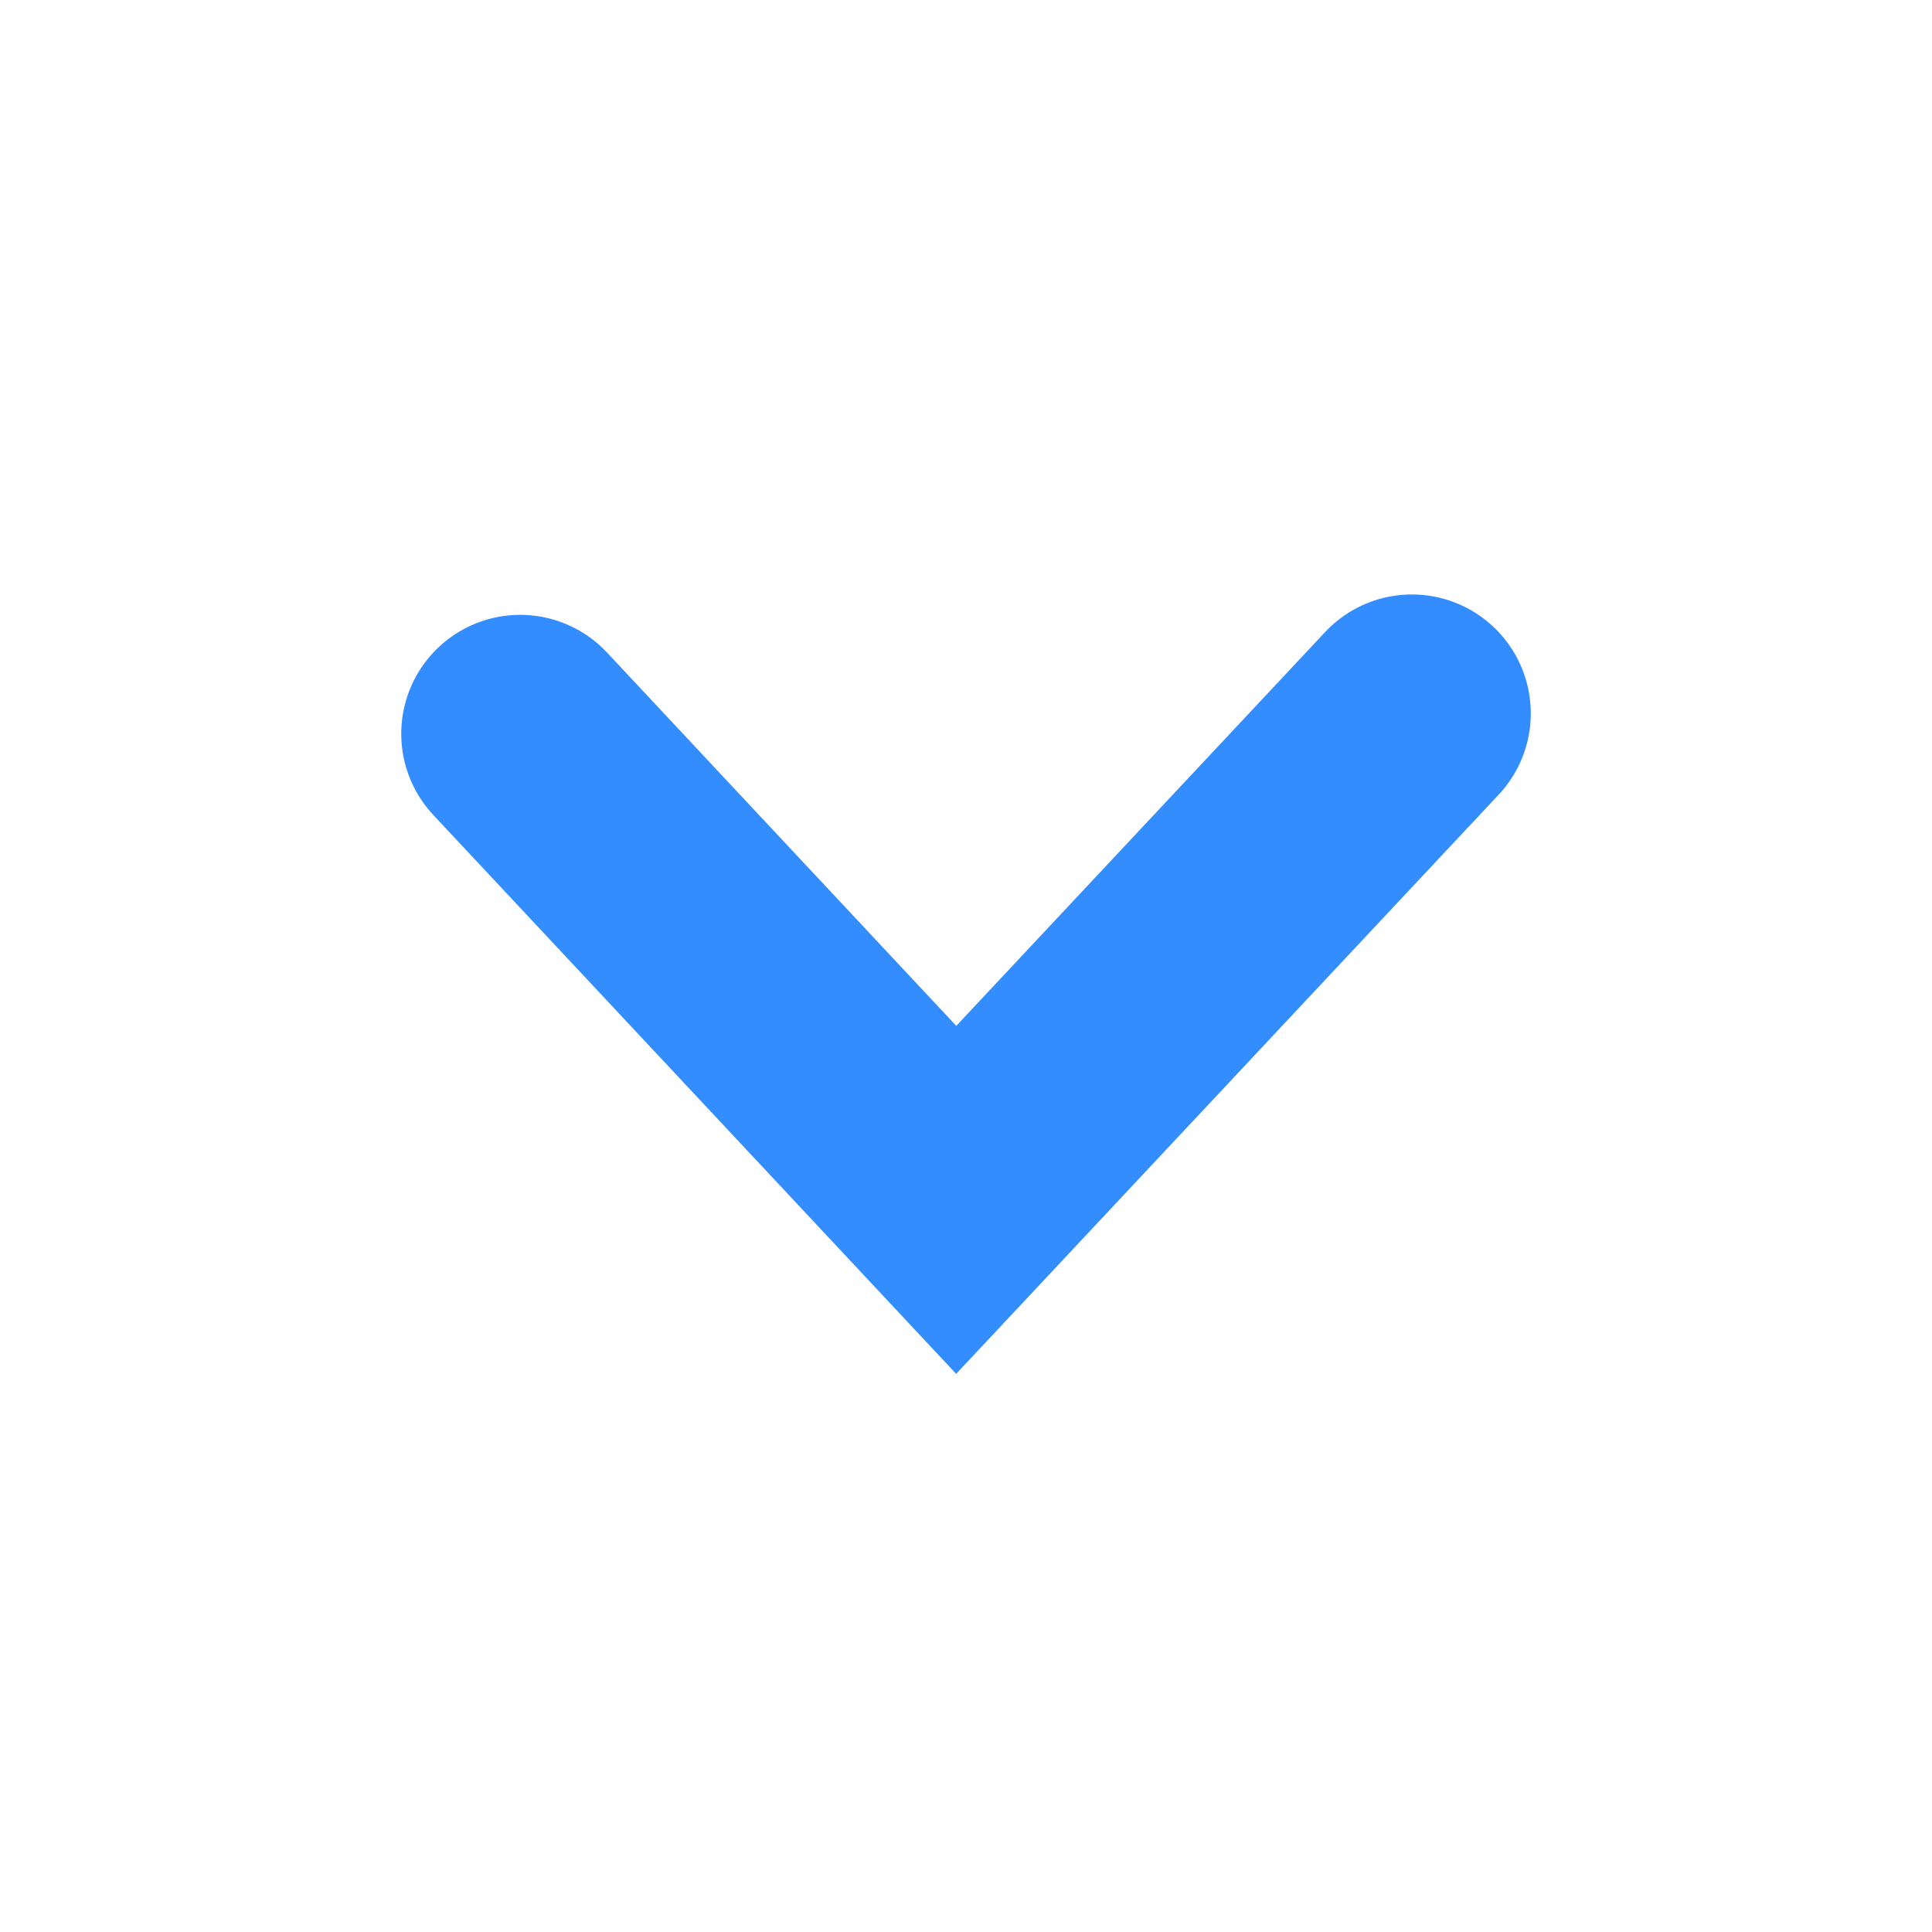
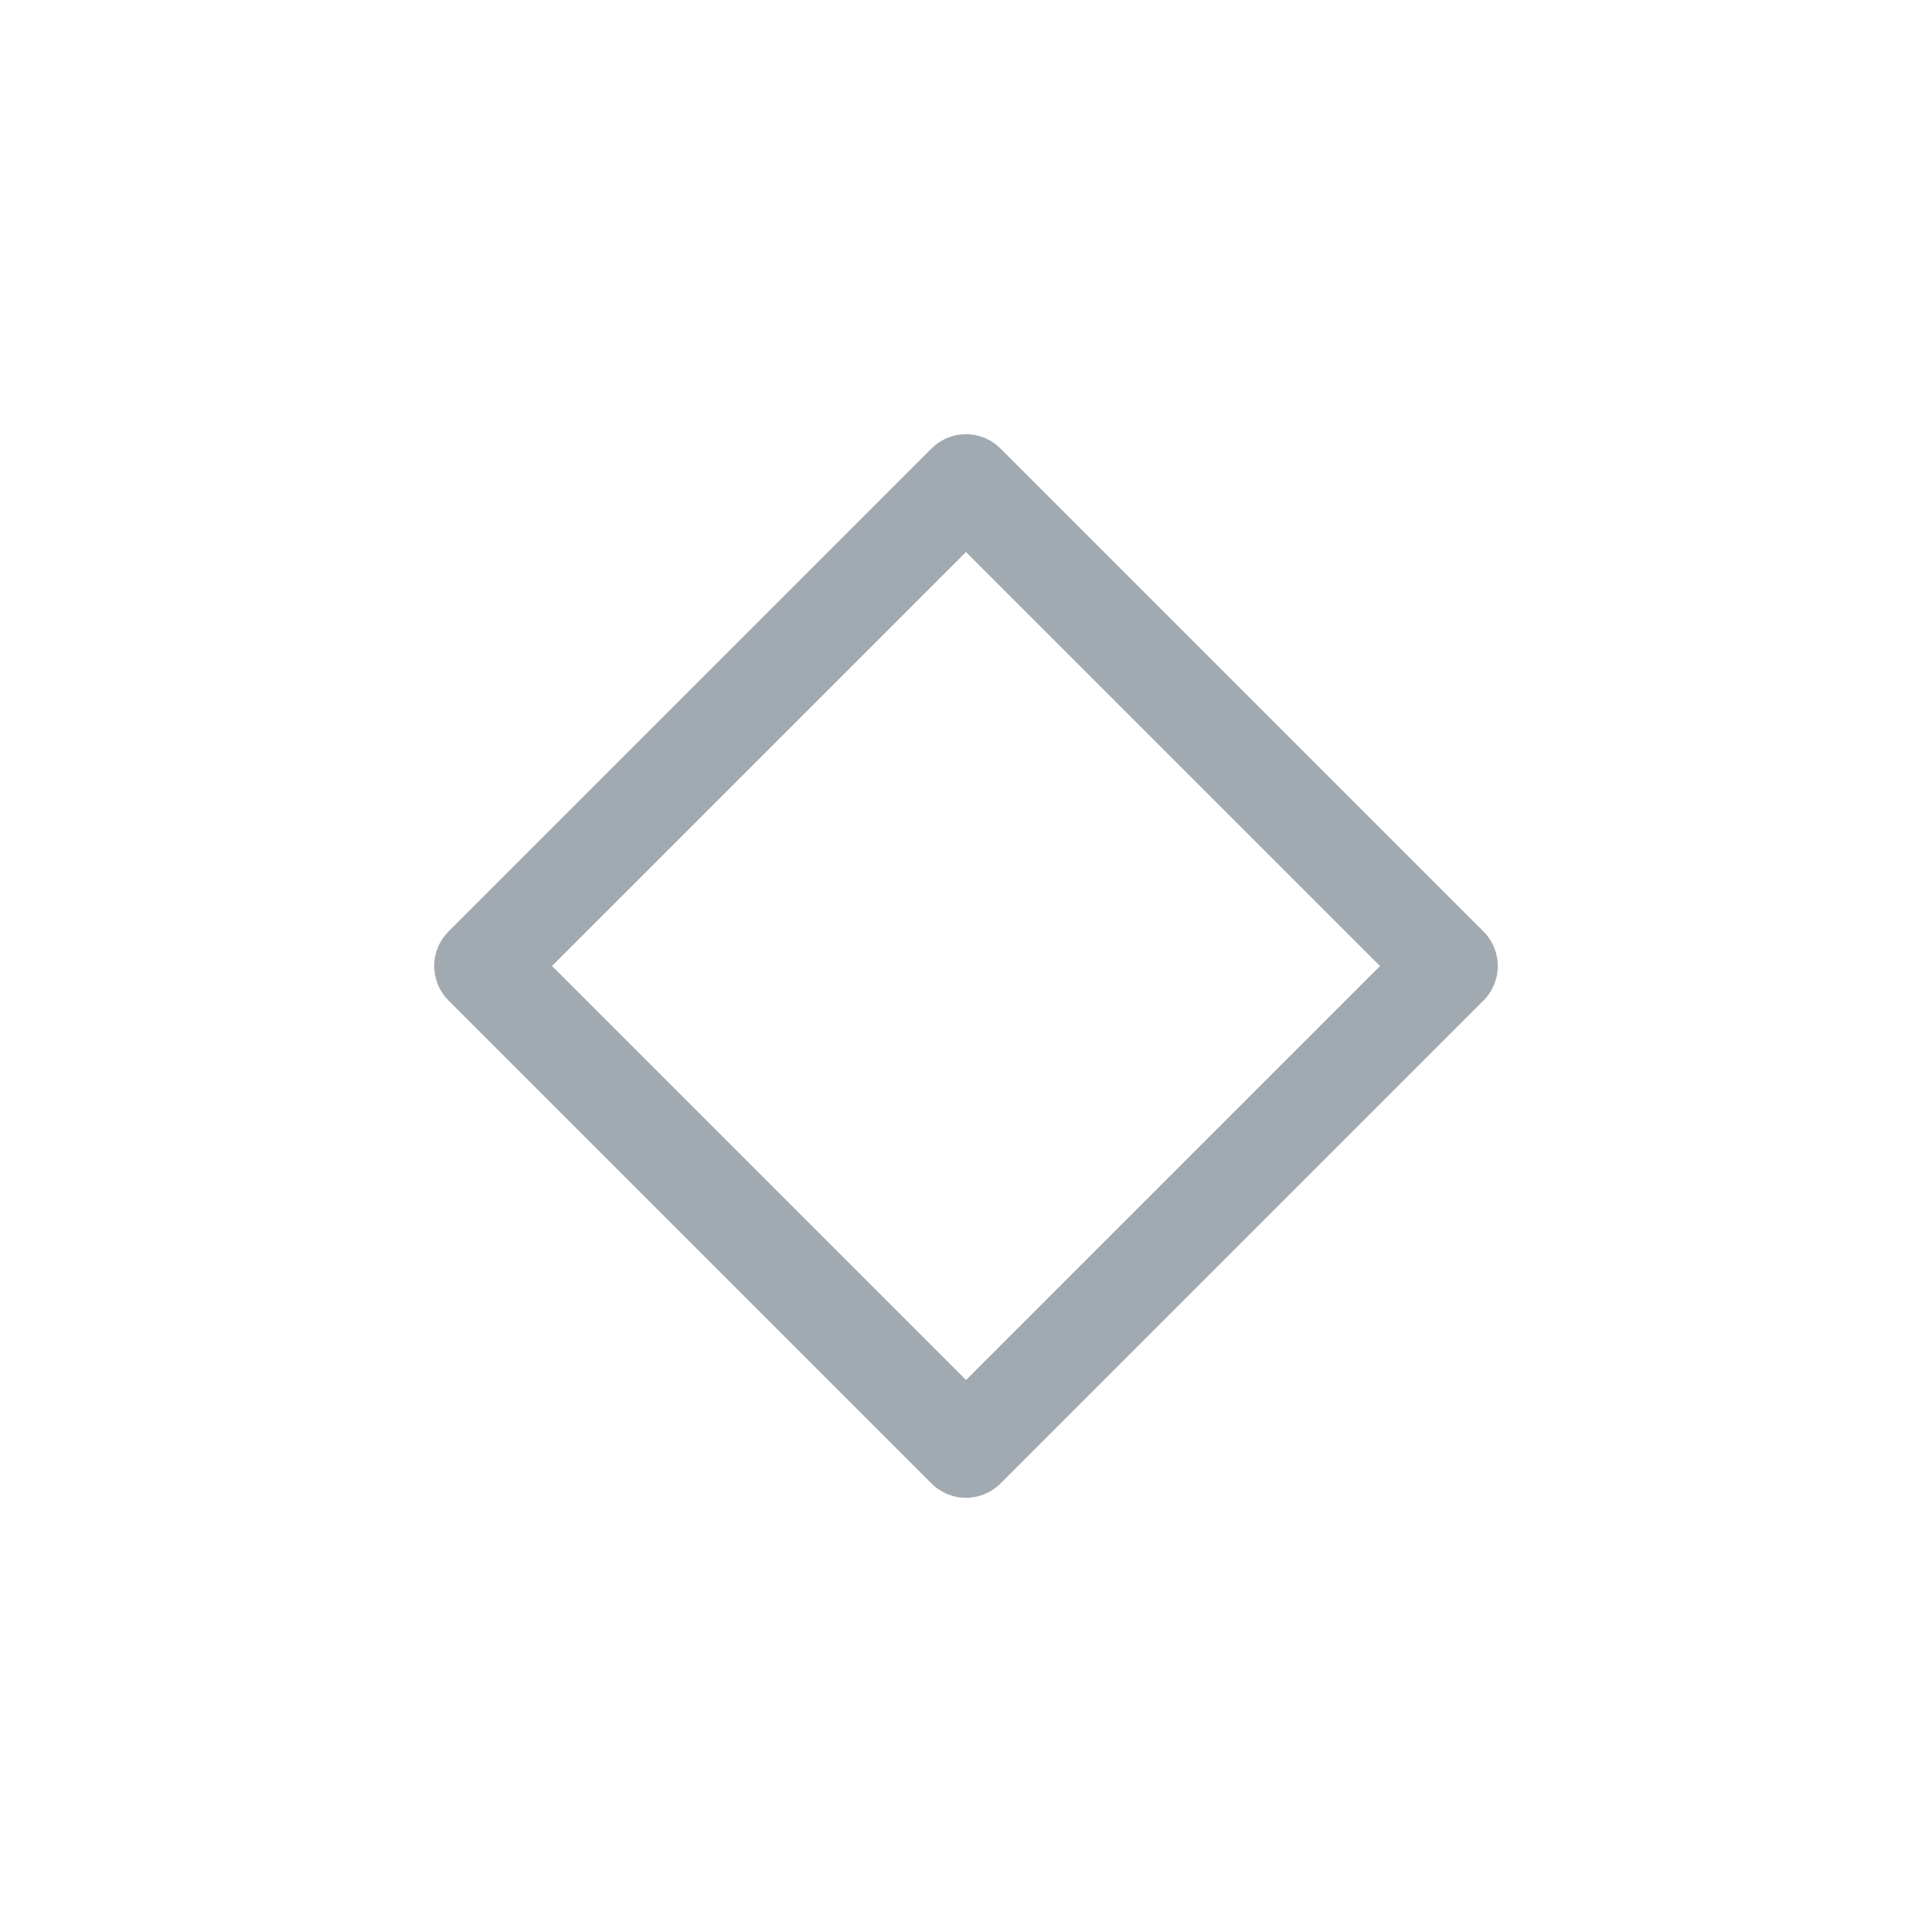
<svg xmlns="http://www.w3.org/2000/svg" viewBox="0 0 50 50" version="1.2" baseProfile="tiny">
  <defs>
</defs>
  <g fill="none" stroke="black" stroke-width="1" fill-rule="evenodd" stroke-linecap="square" stroke-linejoin="bevel">
-     <g fill="#bfc3c7" fill-opacity="1" stroke="none" transform="matrix(2.5,0,0,2.5,37.9492,45.4947)" font-family="Noto Sans" font-size="10" font-weight="400" font-style="normal" opacity="0">
-       <rect x="-15.18" y="-18.198" width="20" height="20" />
-     </g>
-     <g fill="none" stroke="none" transform="matrix(2.5,0,0,2.5,37.9492,45.4947)" font-family="Noto Sans" font-size="10" font-weight="400" font-style="normal">
-       <path vector-effect="none" fill-rule="nonzero" d="M-0.564,-10.813 L-5.281,-5.777 L-9.795,-10.602" />
-     </g>
-     <g fill="none" stroke="#338dff" stroke-opacity="1" stroke-width="2.462" stroke-linecap="round" stroke-linejoin="miter" stroke-miterlimit="4" transform="matrix(2.5,0,0,2.5,37.9492,45.4947)" font-family="Noto Sans" font-size="10" font-weight="400" font-style="normal">
-       <path vector-effect="none" fill-rule="nonzero" d="M-0.564,-10.813 L-5.281,-5.777 L-9.795,-10.602" />
+     <g fill="none" stroke="#a1a9b1" stroke-opacity="1" stroke-width="1.01" stroke-linecap="round" stroke-linejoin="round" transform="matrix(2.5,0,0,2.5,2.5,2.5)" font-family="Noto Sans" font-size="10" font-weight="400" font-style="normal">
+       <path vector-effect="none" fill-rule="evenodd" d="M4,9 L9,4 L14,9 L9,14 L4,9" />
    </g>
    <g fill="none" stroke="#000000" stroke-opacity="1" stroke-width="1" stroke-linecap="square" stroke-linejoin="bevel" transform="matrix(1,0,0,1,0,0)" font-family="Noto Sans" font-size="10" font-weight="400" font-style="normal">
</g>
  </g>
</svg>
